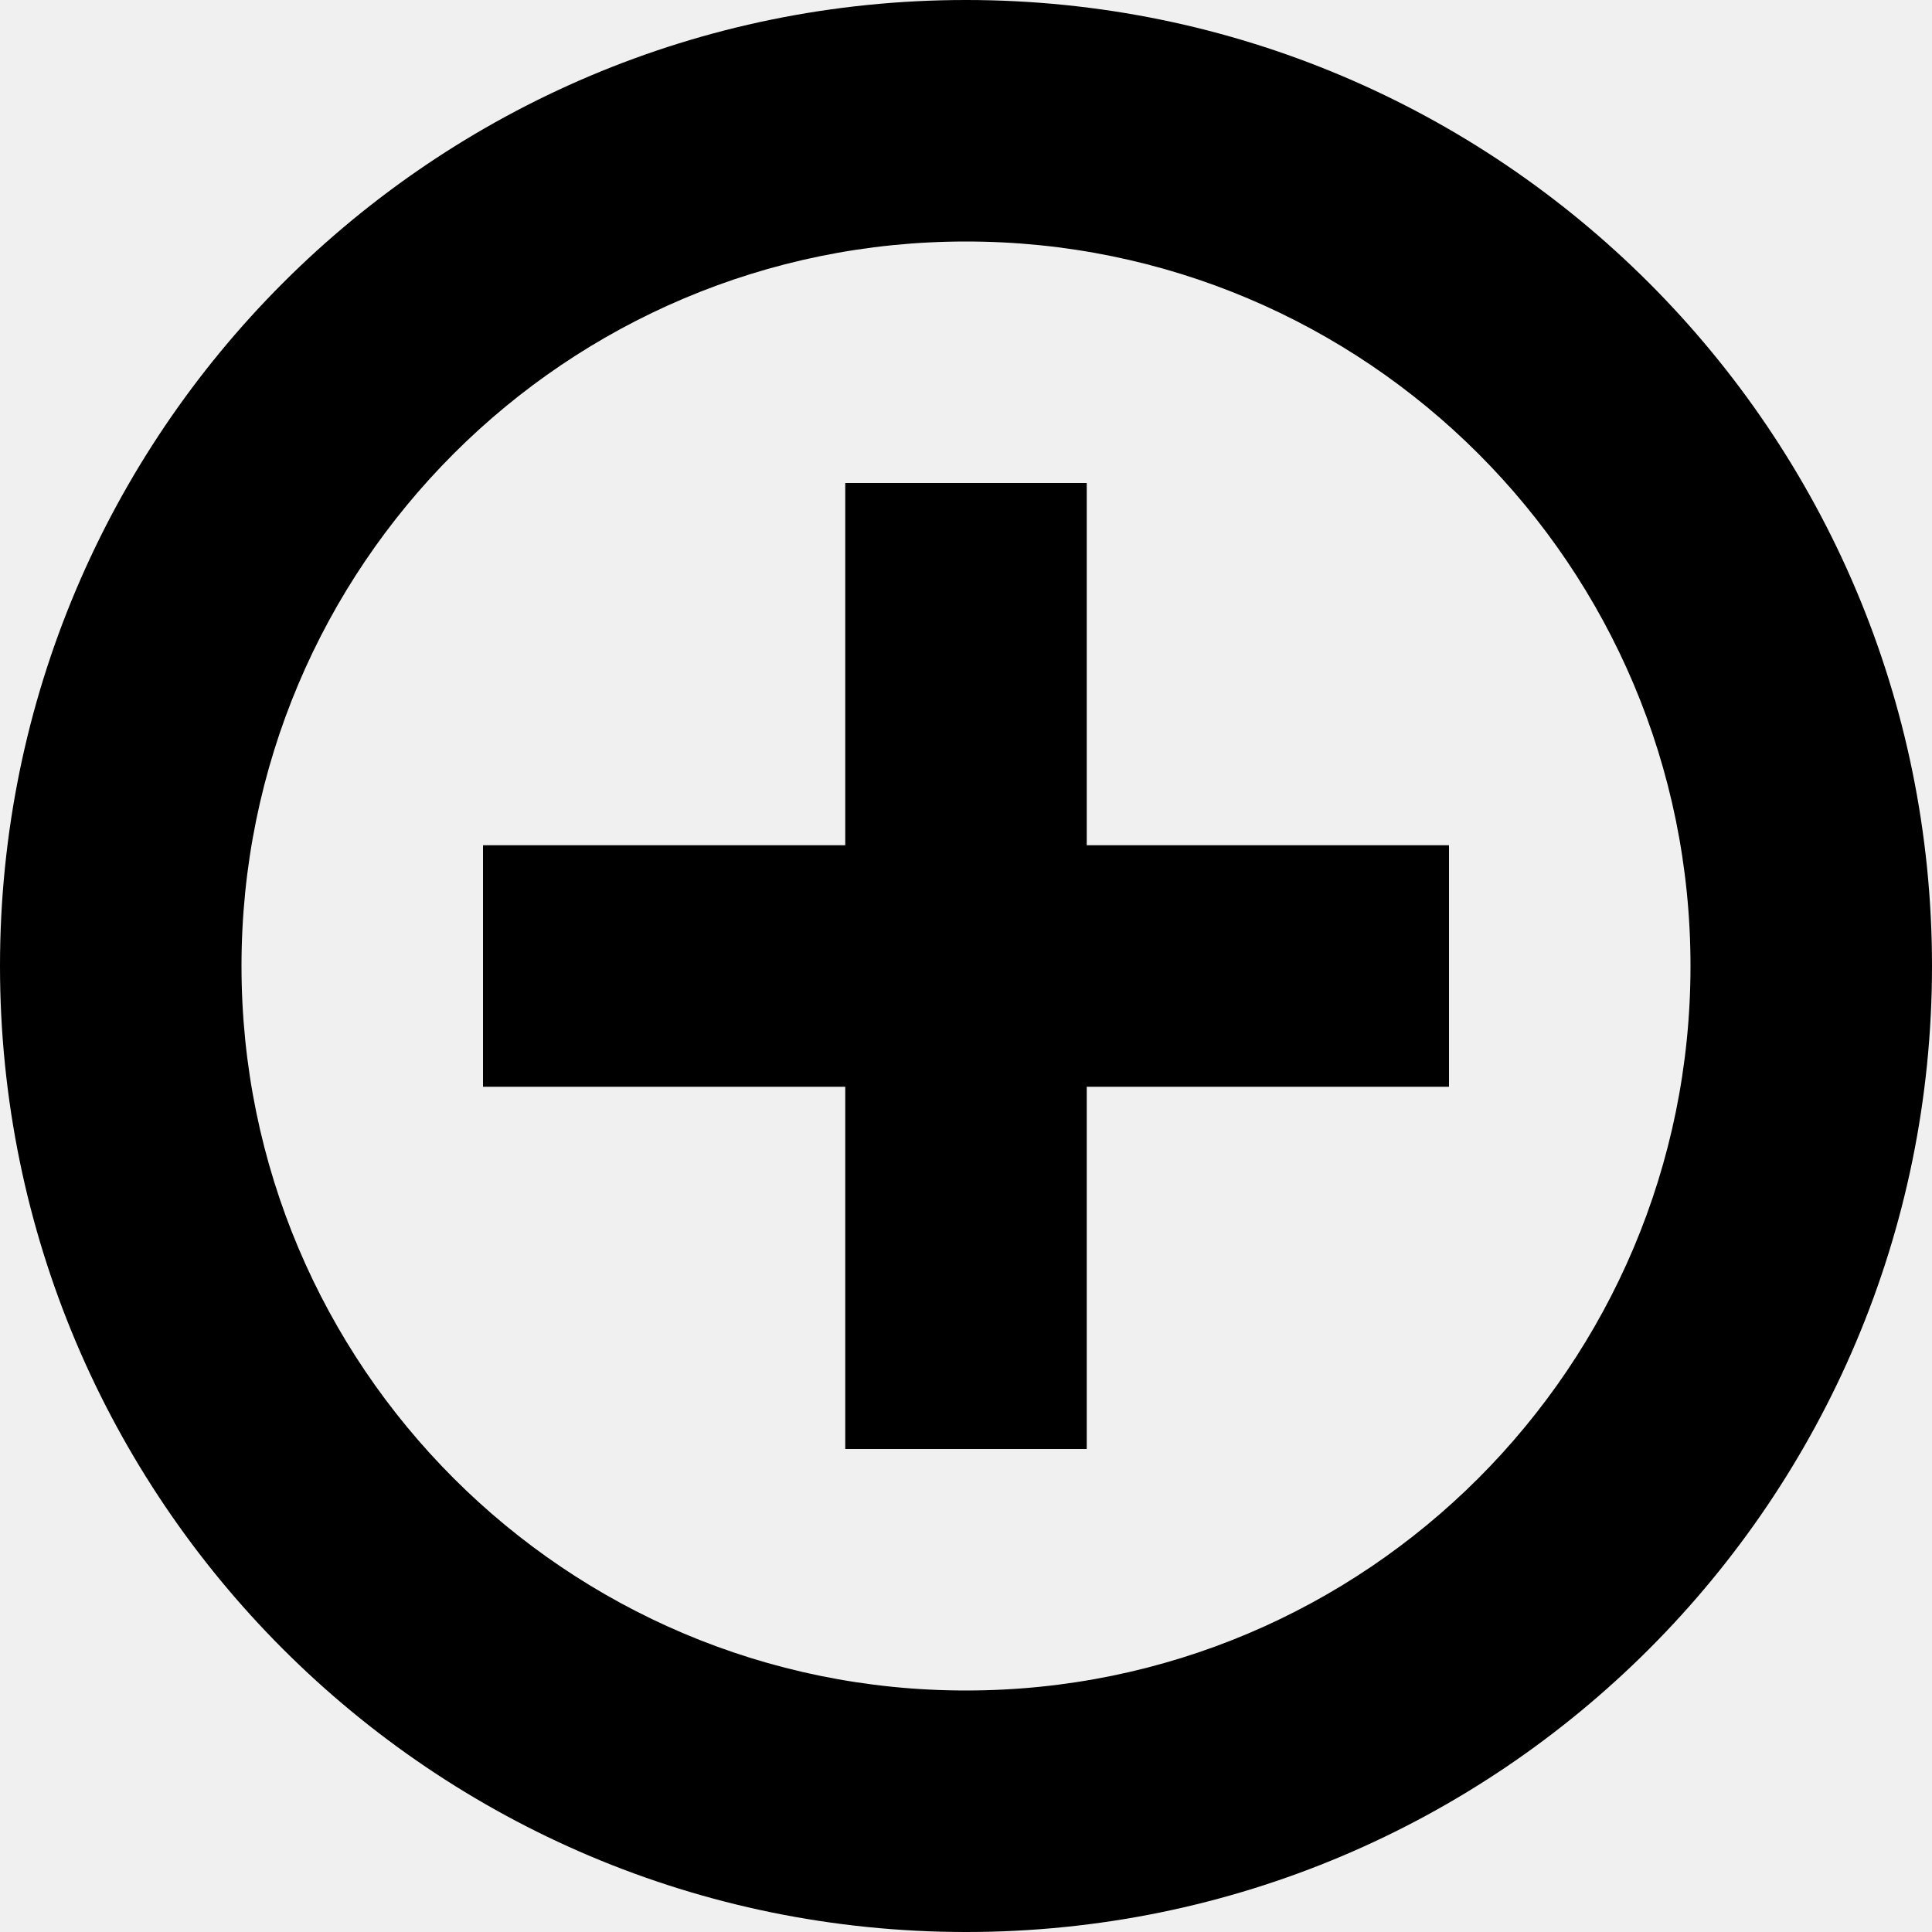
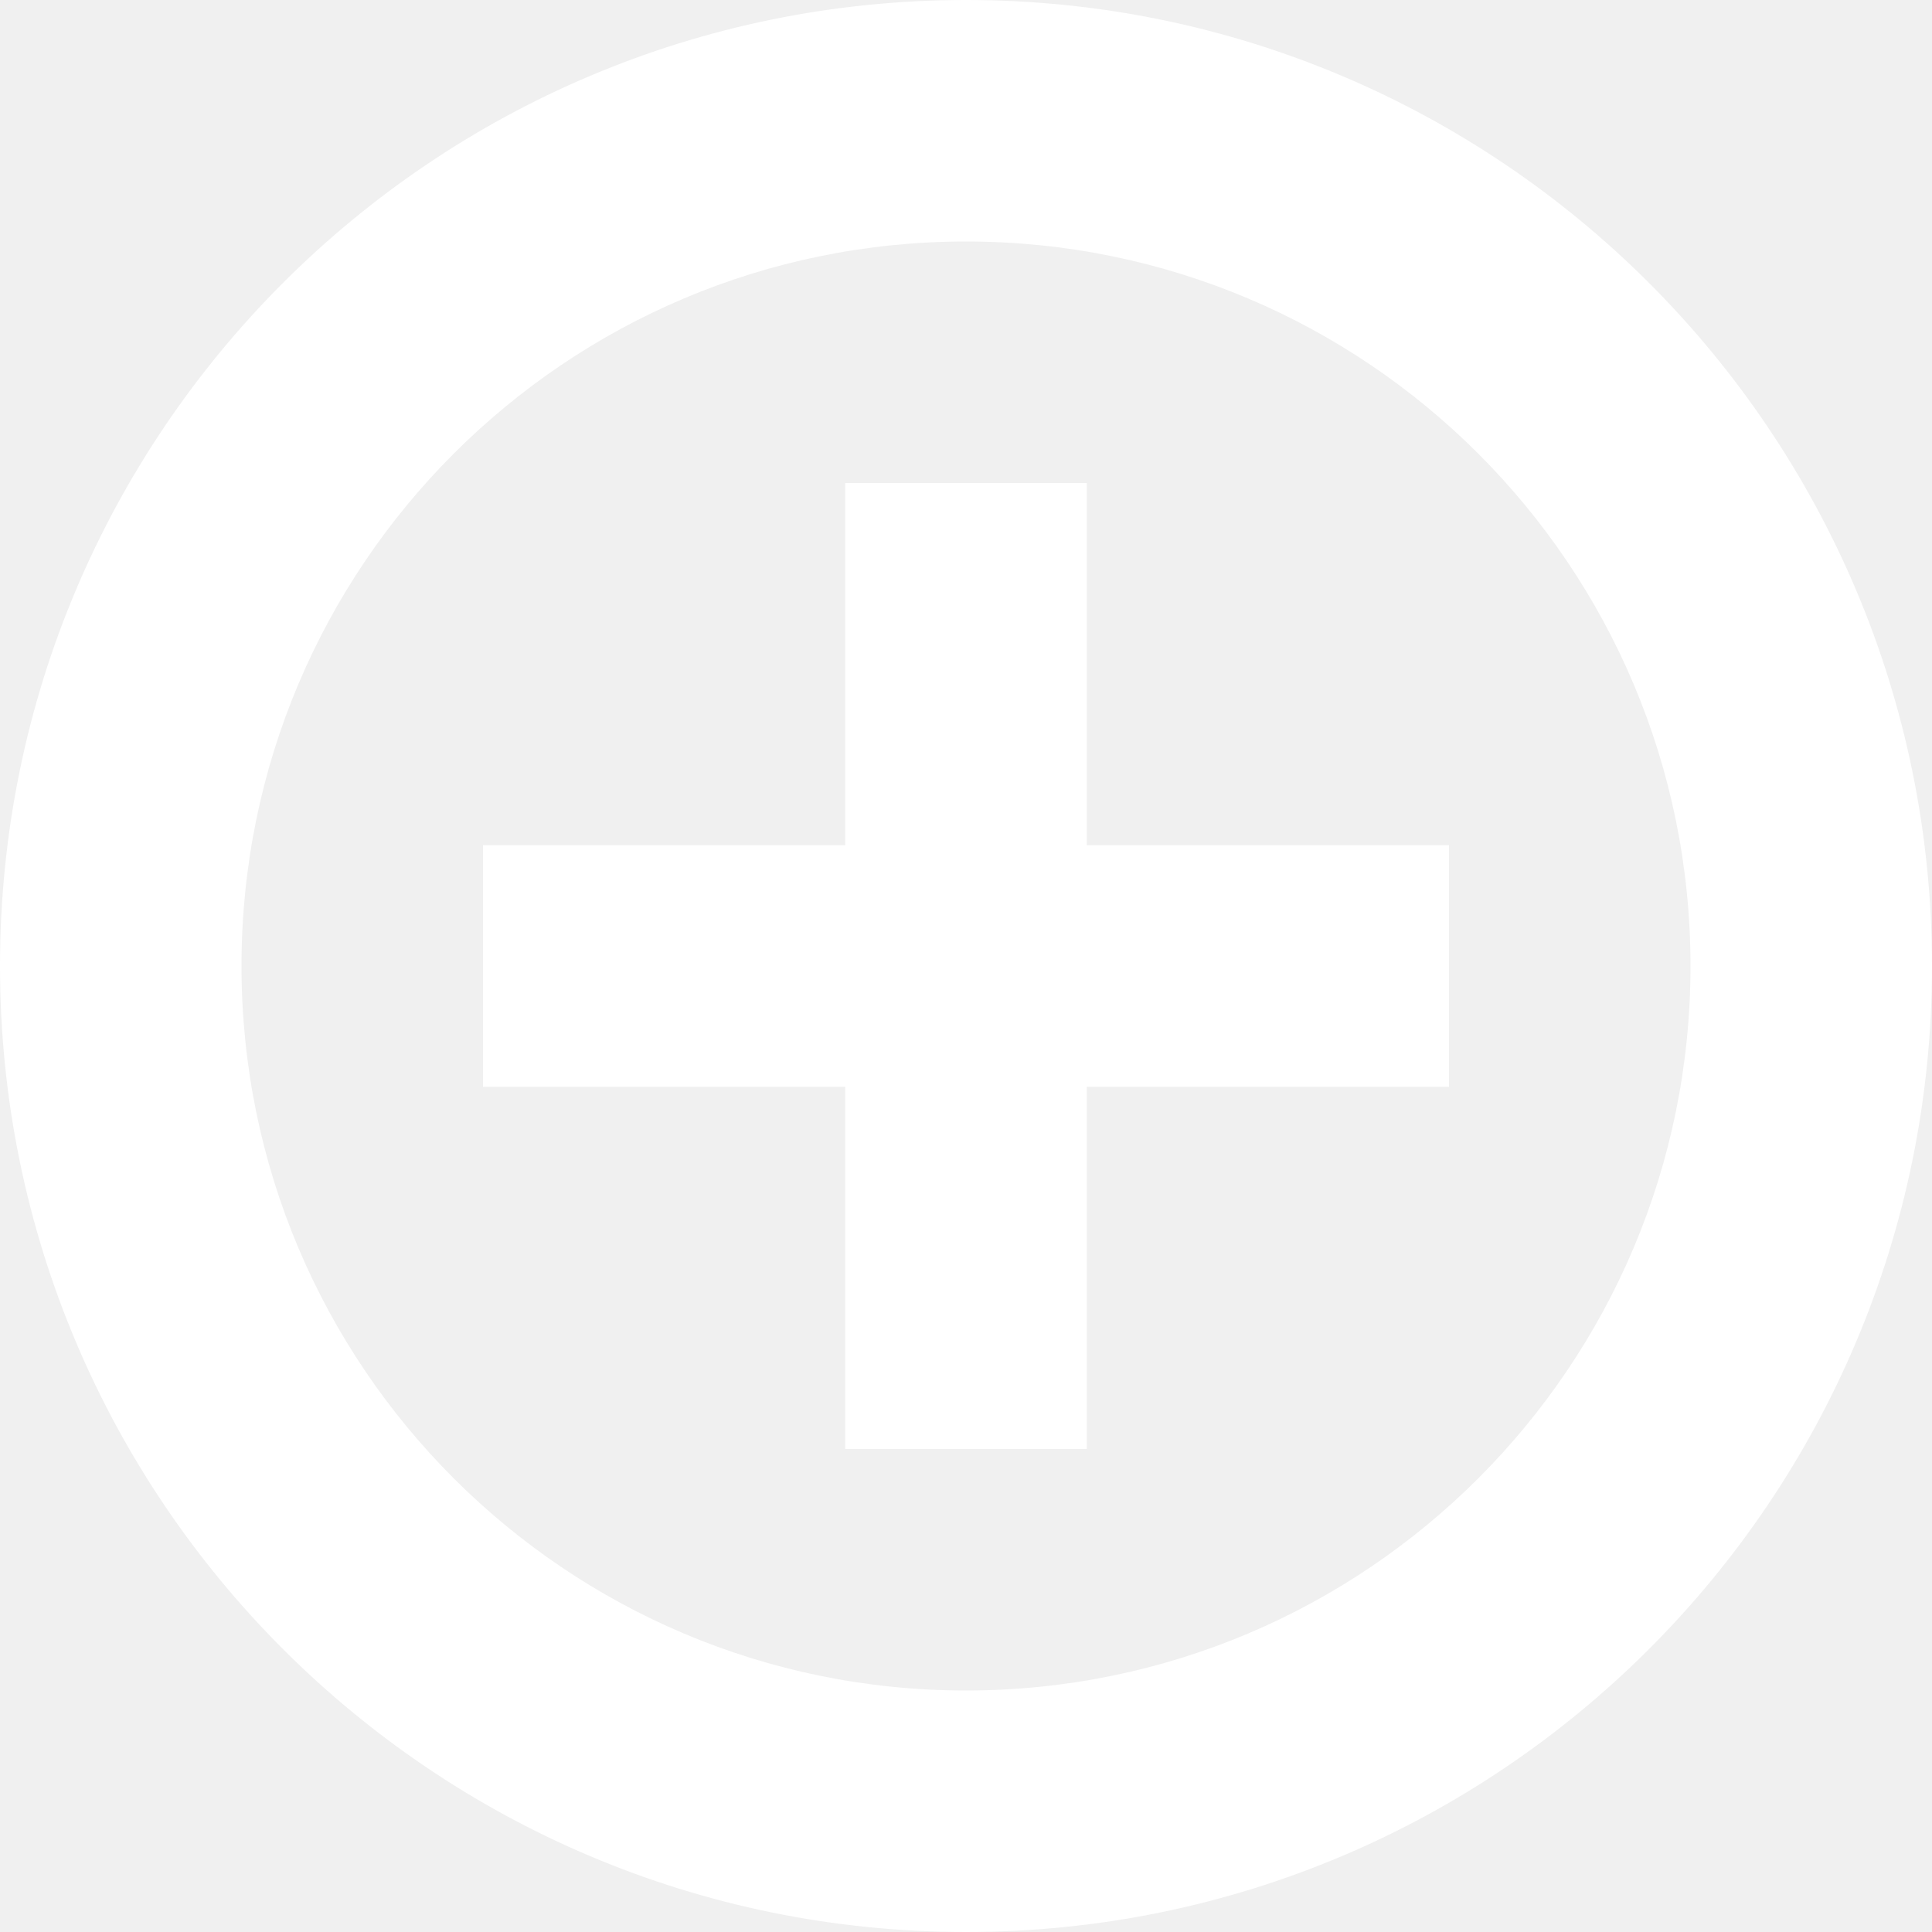
- <svg xmlns="http://www.w3.org/2000/svg" version="1.1" id="Capa_1" x="0px" y="0px" width="612px" height="612px" viewBox="0 0 612 612" style="enable-background:new 0 0 612 612;" xml:space="preserve">
+ <svg xmlns="http://www.w3.org/2000/svg" version="1.1" id="Capa_1" x="0px" y="0px" width="612px" height="612px" viewBox="0 0 612 612" style="fill: white;" xml:space="preserve">
  <g>
    <g id="Add">
      <g>
        <path d="M306,0C137.012,0,0,137.012,0,306s137.012,306,306,306s306-137.012,306-306S474.988,0,306,0z M306,535.5     C179.239,535.5,76.5,432.761,76.5,306S179.239,76.5,306,76.5S535.5,179.239,535.5,306S432.761,535.5,306,535.5z M344.25,153     h-76.5v114.75H153v76.5h114.75V459h76.5V344.25H459v-76.5H344.25V153z" />
      </g>
    </g>
  </g>
  <g>
</g>
  <g>
</g>
  <g>
</g>
  <g>
</g>
  <g>
</g>
  <g>
</g>
  <g>
</g>
  <g>
</g>
  <g>
</g>
  <g>
</g>
  <g>
</g>
  <g>
</g>
  <g>
</g>
  <g>
</g>
  <g>
</g>
</svg>
